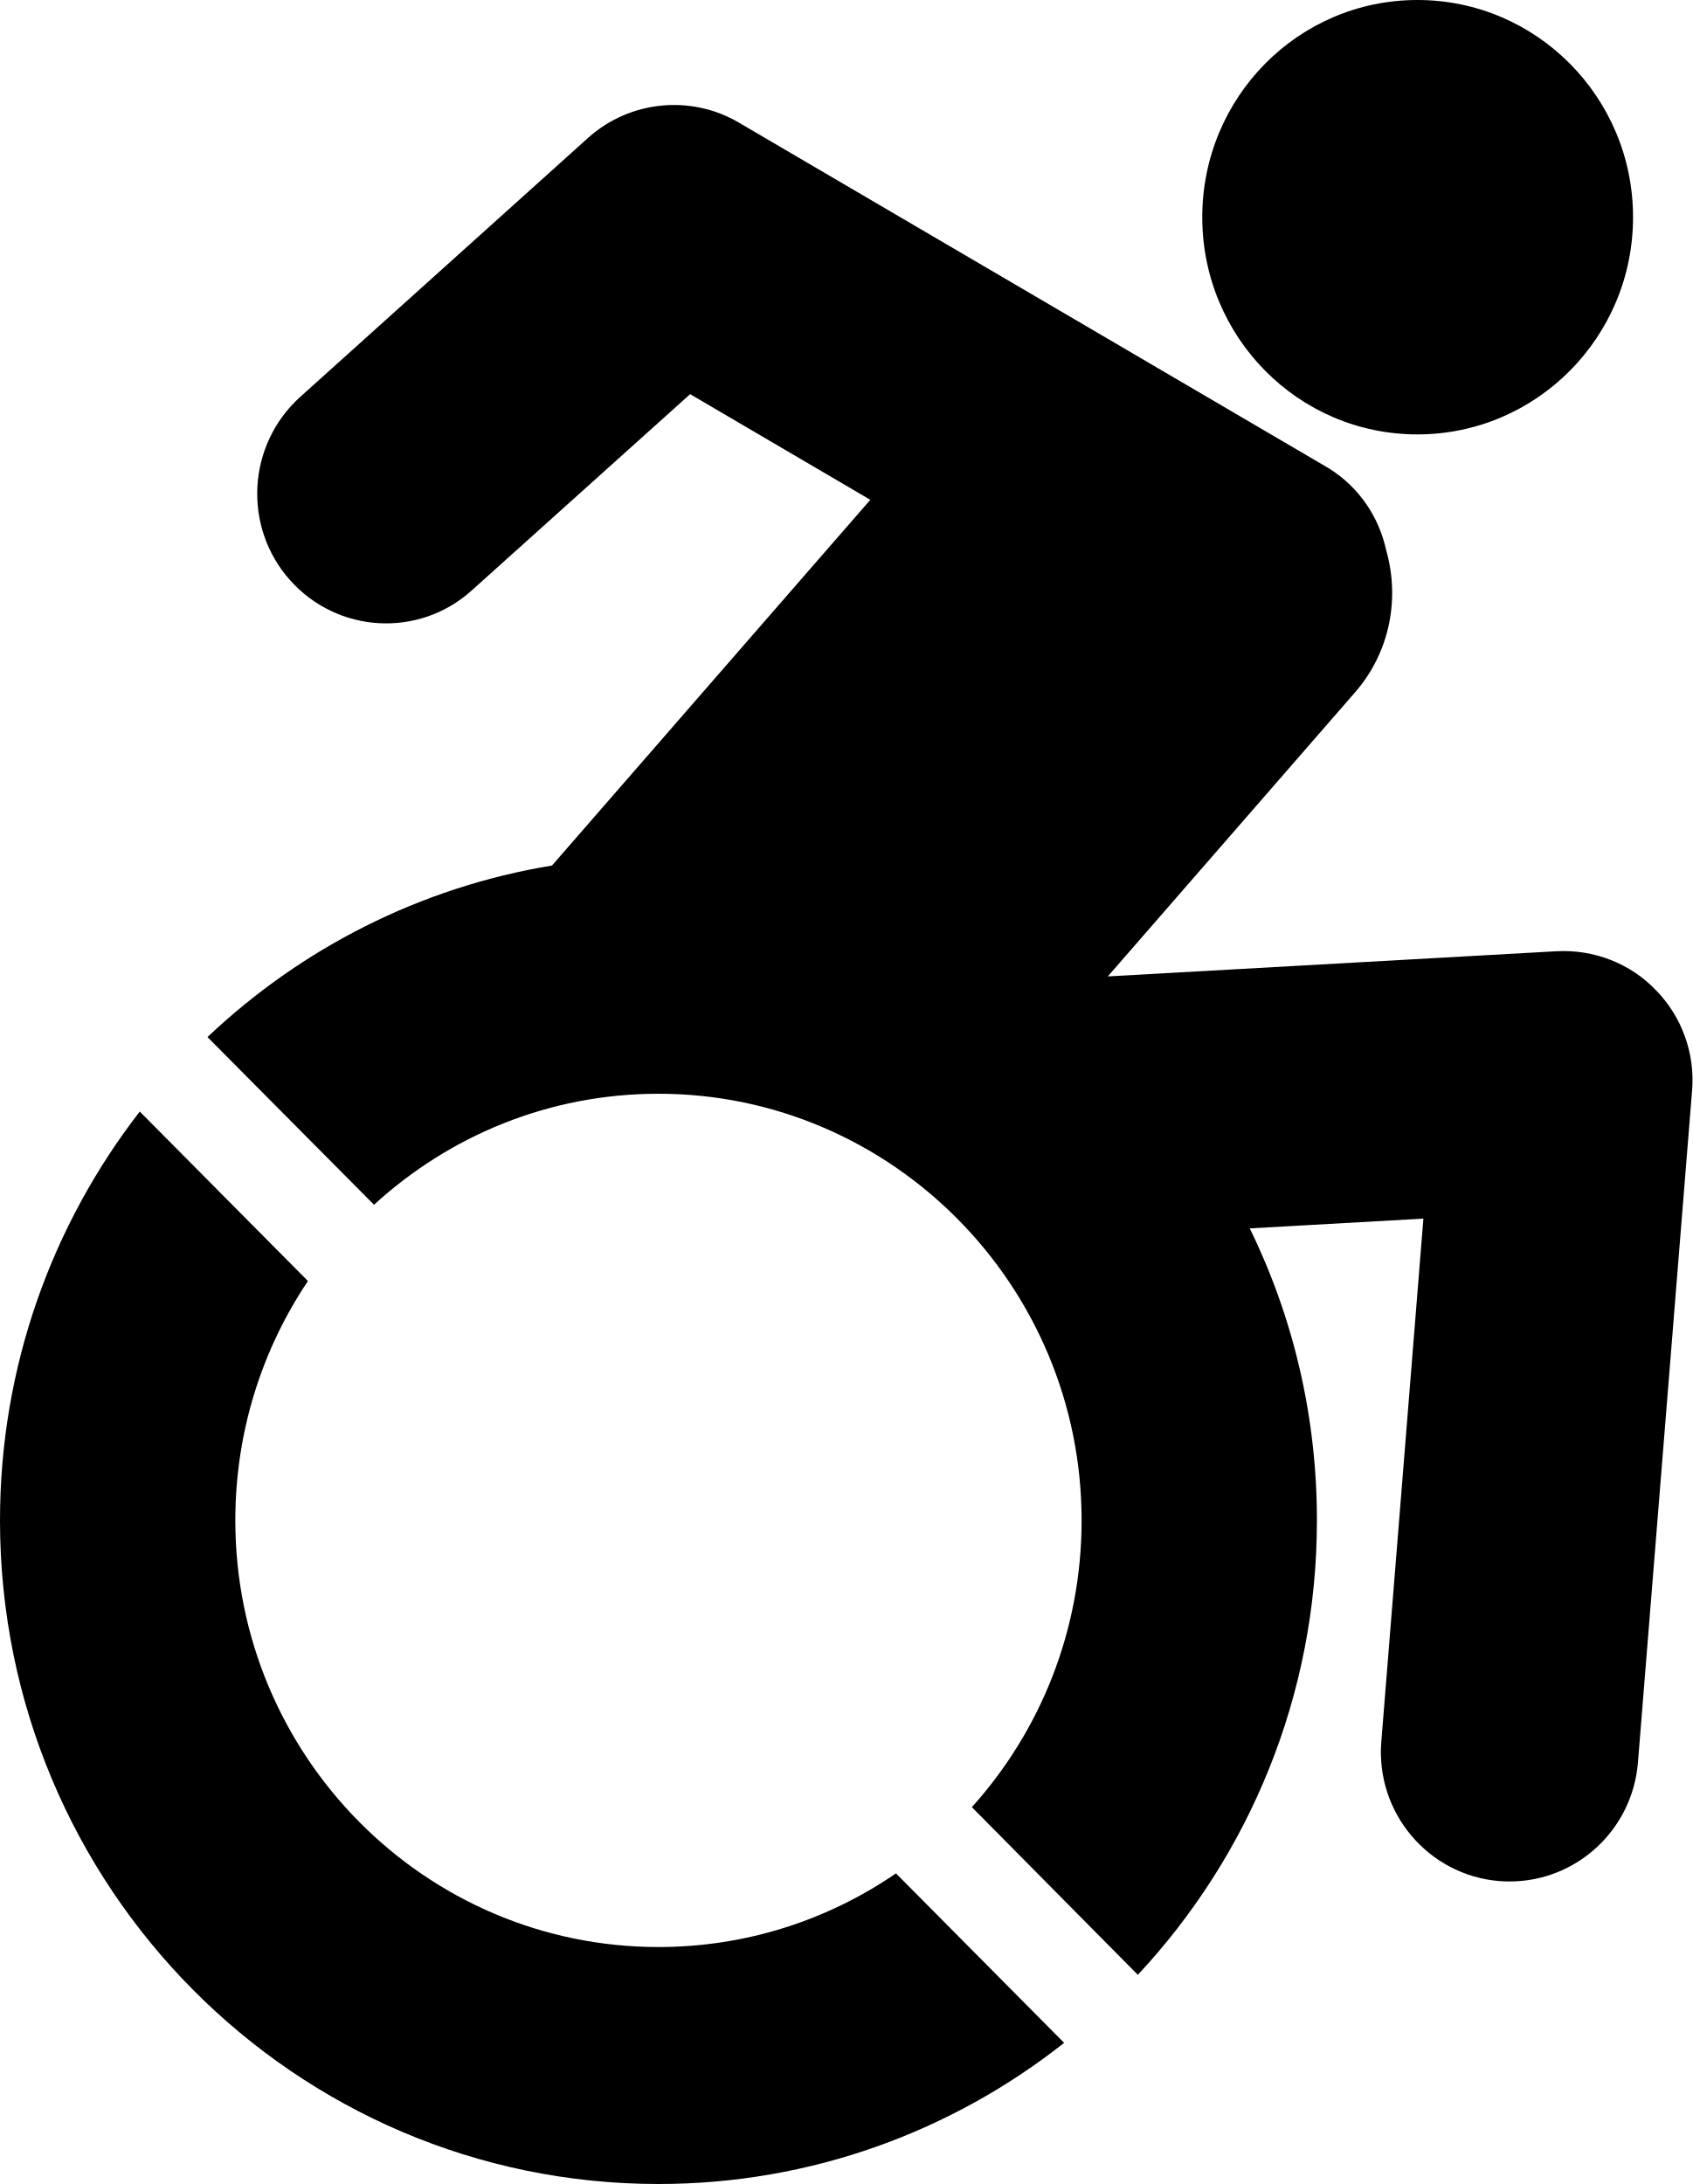
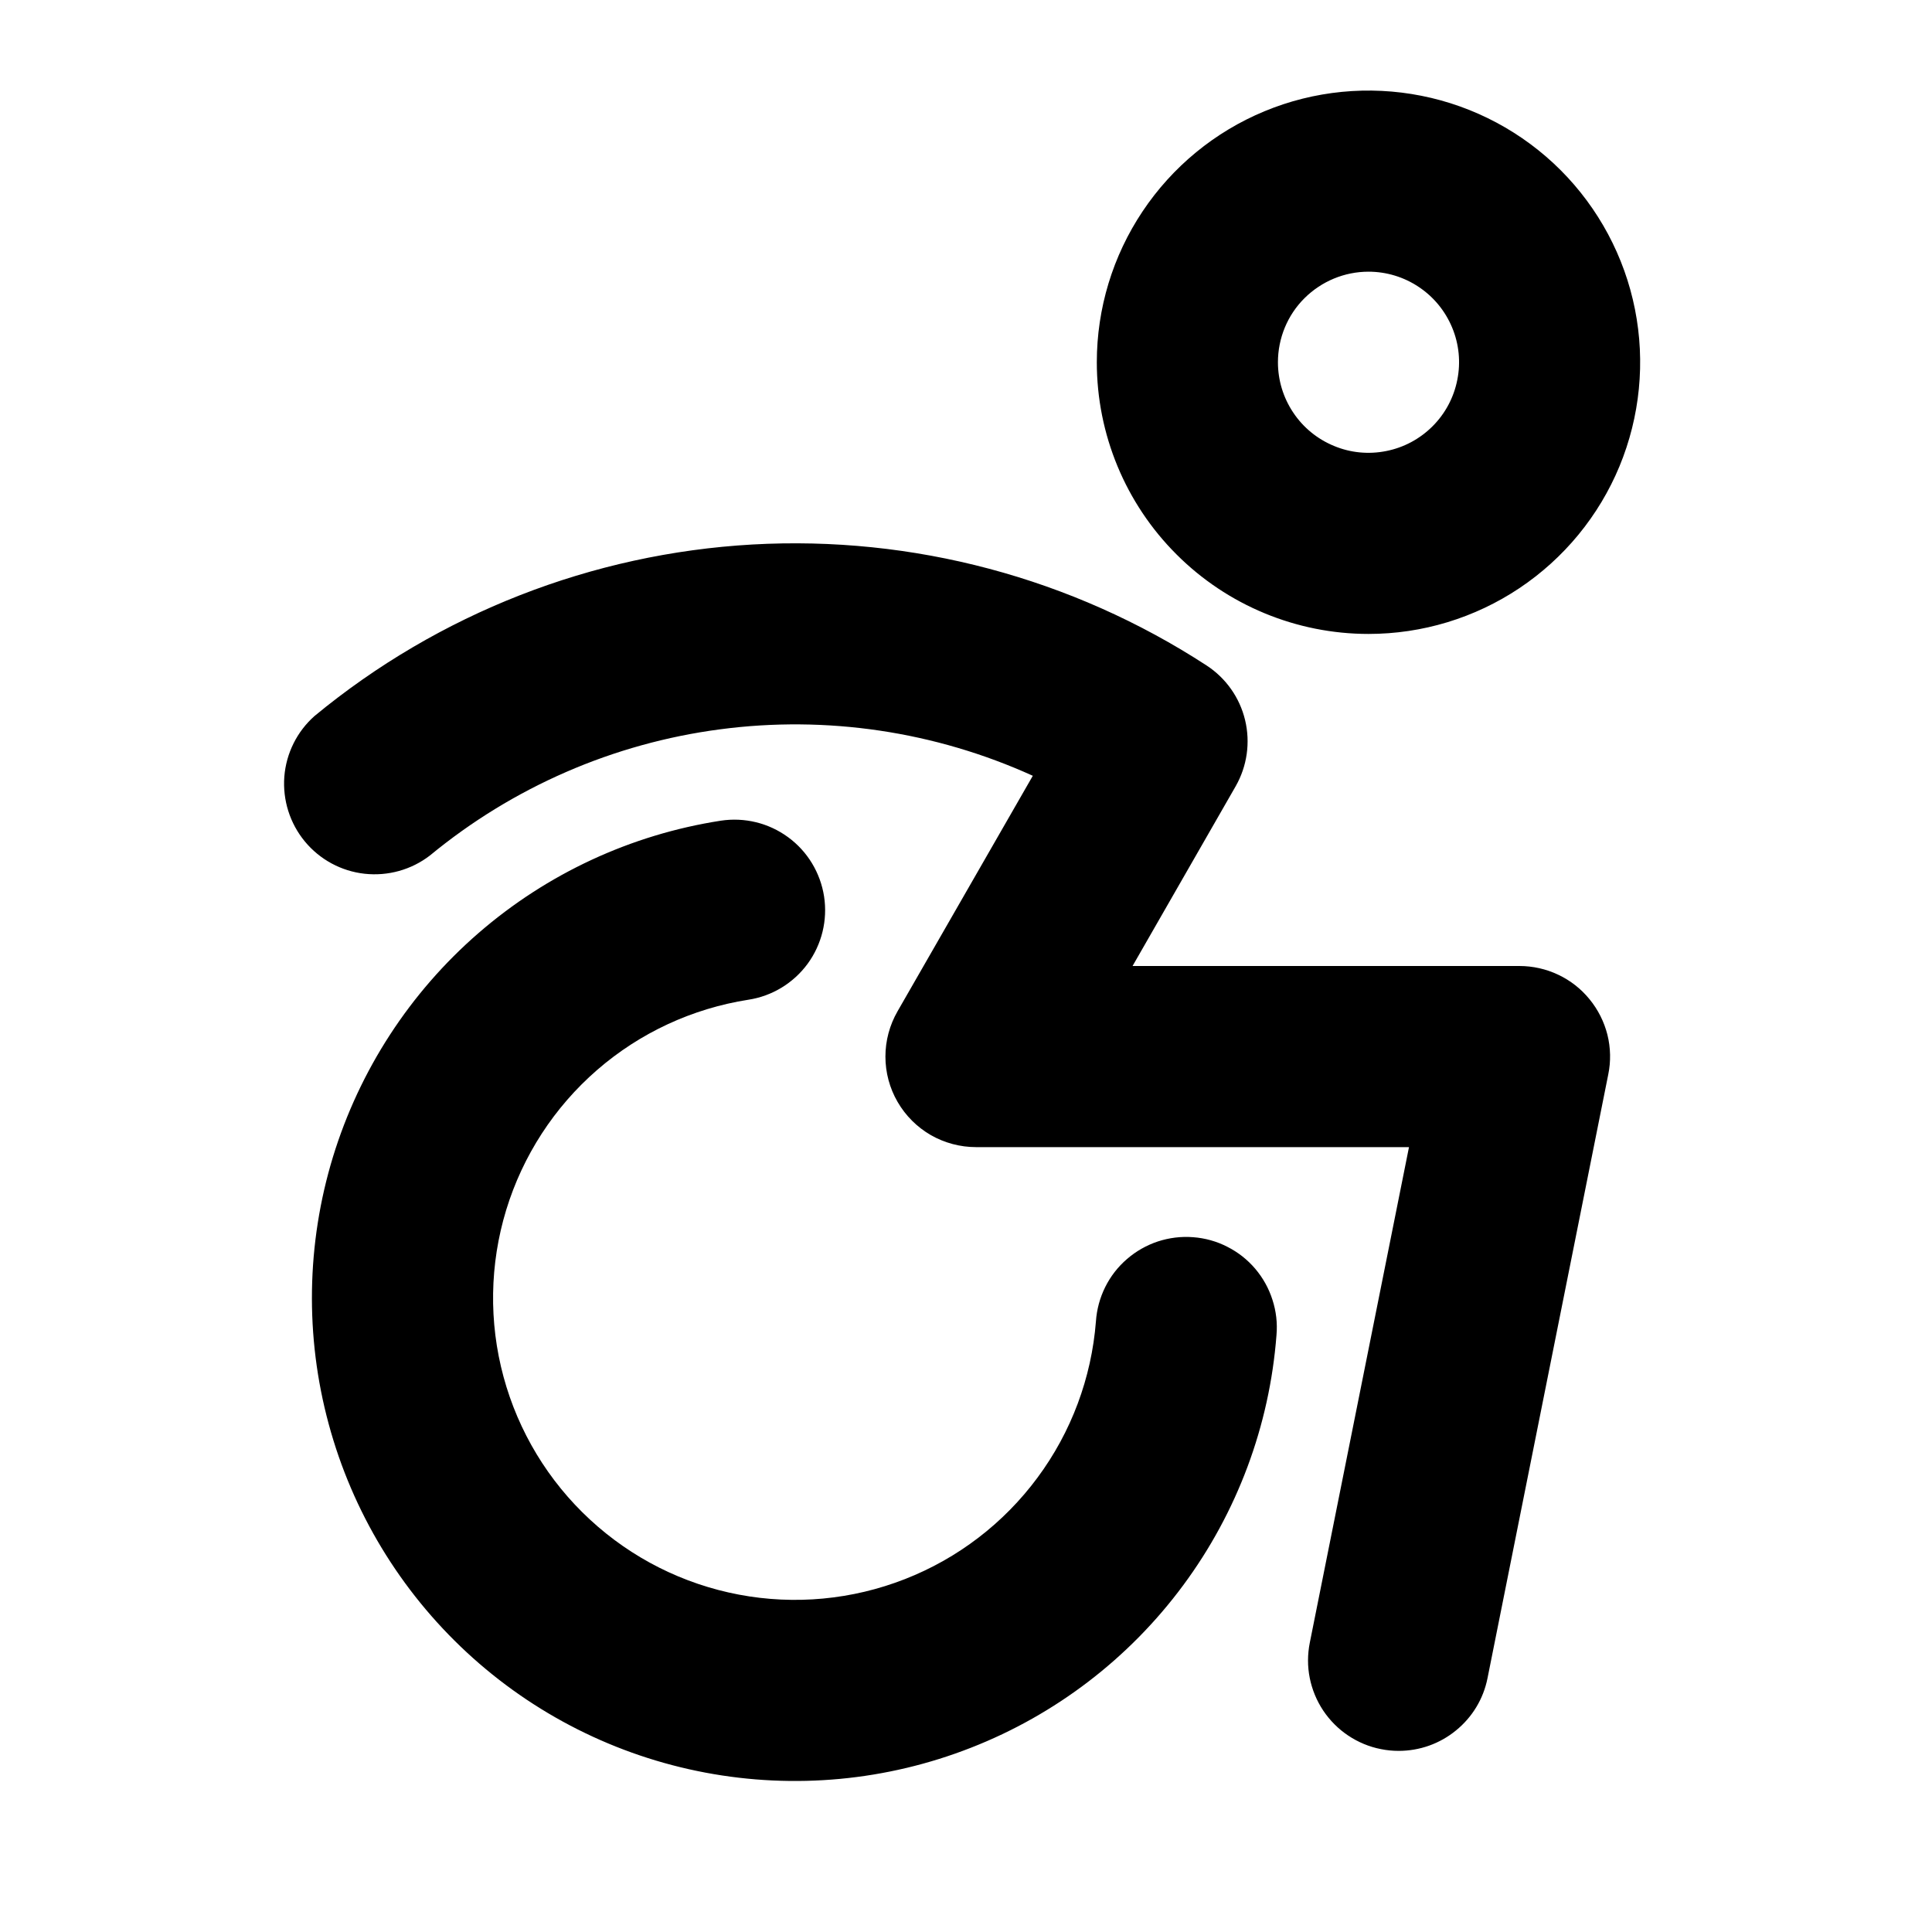
- <svg xmlns="http://www.w3.org/2000/svg" aria-hidden="true" focusable="false" width="31" height="40" viewBox="0 0 31 40">
-   <path d="M1311.33 360.136C1310.86 359.644 1310.19 359.385 1309.51 359.422L1301.29 359.883L1305.81 354.69C1306.46 353.95 1306.64 352.964 1306.39 352.083C1306.26 351.479 1305.9 350.929 1305.34 350.578C1305.32 350.566 1294.53 344.244 1294.53 344.244C1293.65 343.728 1292.53 343.842 1291.77 344.526L1286.5 349.268C1285.53 350.141 1285.44 351.643 1286.31 352.623C1287.18 353.602 1288.67 353.688 1289.64 352.814L1293.64 349.219L1296.94 351.154L1291.11 357.852C1288.69 358.25 1286.51 359.374 1284.8 360.994L1287.85 364.065C1289.23 362.803 1291.05 362.032 1293.06 362.032C1297.33 362.032 1300.81 365.538 1300.81 369.846C1300.81 371.866 1300.05 373.71 1298.8 375.098L1301.84 378.169C1303.87 375.994 1305.12 373.068 1305.12 369.846C1305.12 367.927 1304.68 366.112 1303.89 364.498L1307.07 364.319L1306.3 373.89C1306.19 375.198 1307.16 376.345 1308.46 376.452C1308.52 376.457 1308.59 376.459 1308.65 376.459C1309.87 376.459 1310.9 375.518 1311 374.276L1311.99 361.988C1312.05 361.303 1311.81 360.628 1311.33 360.136ZM1306.96 349.956C1309.14 349.956 1310.91 348.175 1310.91 345.978C1310.91 343.781 1309.14 342 1306.96 342C1304.78 342 1303.02 343.781 1303.02 345.978C1303.02 348.175 1304.78 349.956 1306.96 349.956ZM1293.06 377.66C1288.78 377.66 1285.31 374.155 1285.31 369.846C1285.31 368.223 1285.8 366.713 1286.64 365.462L1283.56 362.358C1281.96 364.422 1281 367.021 1281 369.846C1281 376.559 1286.4 382 1293.06 382C1295.86 382 1298.44 381.033 1300.49 379.415L1297.41 376.311C1296.17 377.162 1294.67 377.66 1293.06 377.66Z" transform="translate(-1281 -342)" />
+ <svg xmlns="http://www.w3.org/2000/svg" width="24" height="24" viewBox="0 0 24 24" fill="none">
+   <path d="M17 7.875C17.668 7.875 18.32 7.677 18.875 7.306C19.43 6.935 19.863 6.408 20.118 5.792C20.373 5.175 20.44 4.496 20.31 3.842C20.18 3.187 19.858 2.586 19.387 2.114C18.915 1.642 18.313 1.32 17.658 1.19C17.004 1.06 16.325 1.126 15.708 1.382C15.092 1.637 14.565 2.07 14.194 2.625C13.823 3.18 13.625 3.832 13.625 4.5C13.625 5.395 13.981 6.254 14.614 6.886C15.246 7.519 16.105 7.875 17 7.875ZM17 3.375C17.223 3.375 17.44 3.441 17.625 3.565C17.81 3.688 17.954 3.864 18.039 4.069C18.125 4.275 18.147 4.501 18.103 4.719C18.06 4.938 17.953 5.138 17.796 5.295C17.638 5.453 17.438 5.56 17.22 5.603C17.001 5.647 16.775 5.625 16.57 5.539C16.364 5.454 16.188 5.31 16.065 5.125C15.941 4.94 15.875 4.723 15.875 4.5C15.875 4.202 15.993 3.915 16.204 3.705C16.416 3.494 16.702 3.375 17 3.375ZM19.745 12.412C19.851 12.541 19.927 12.692 19.968 12.854C20.008 13.016 20.012 13.185 19.978 13.349L18.478 20.849C18.427 21.104 18.289 21.332 18.087 21.496C17.886 21.661 17.635 21.75 17.375 21.75C17.301 21.75 17.227 21.743 17.154 21.728C17.009 21.7 16.871 21.642 16.748 21.56C16.625 21.478 16.52 21.372 16.438 21.25C16.356 21.127 16.299 20.989 16.27 20.844C16.241 20.699 16.242 20.55 16.271 20.405L17.503 14.25H12.125C11.928 14.25 11.733 14.198 11.562 14.1C11.391 14.001 11.249 13.859 11.15 13.688C11.051 13.517 10.999 13.323 10.999 13.125C10.999 12.928 11.051 12.734 11.15 12.562L12.83 9.637C11.614 9.085 10.268 8.885 8.944 9.06C7.62 9.234 6.372 9.777 5.341 10.627C5.11 10.805 4.819 10.886 4.529 10.854C4.239 10.822 3.973 10.678 3.787 10.453C3.601 10.228 3.51 9.939 3.532 9.648C3.555 9.357 3.69 9.086 3.909 8.893C5.448 7.623 7.353 6.877 9.346 6.764C11.339 6.652 13.316 7.178 14.989 8.267C15.229 8.424 15.4 8.666 15.467 8.945C15.534 9.224 15.492 9.518 15.35 9.767L14.069 12H18.875C19.041 12 19.206 12.037 19.356 12.108C19.507 12.179 19.64 12.283 19.745 12.412ZM15.857 16.585C15.771 17.71 15.369 18.787 14.698 19.693C14.027 20.6 13.114 21.299 12.064 21.71C11.014 22.122 9.87 22.229 8.762 22.02C7.654 21.811 6.627 21.294 5.799 20.527C4.972 19.761 4.377 18.778 4.083 17.689C3.788 16.6 3.807 15.451 4.136 14.372C4.466 13.294 5.092 12.33 5.944 11.591C6.796 10.852 7.839 10.368 8.953 10.195C9.248 10.15 9.549 10.223 9.79 10.4C10.031 10.576 10.191 10.841 10.237 11.136C10.282 11.431 10.209 11.731 10.033 11.972C9.856 12.213 9.591 12.374 9.297 12.419C8.6 12.528 7.949 12.83 7.417 13.292C6.885 13.754 6.494 14.357 6.288 15.031C6.083 15.704 6.071 16.423 6.255 17.103C6.439 17.783 6.811 18.398 7.328 18.876C7.845 19.355 8.486 19.678 9.179 19.809C9.871 19.94 10.586 19.873 11.242 19.616C11.899 19.359 12.469 18.922 12.888 18.356C13.308 17.79 13.559 17.117 13.614 16.415C13.624 16.267 13.663 16.122 13.729 15.989C13.795 15.856 13.887 15.737 14 15.64C14.112 15.543 14.242 15.469 14.383 15.422C14.524 15.376 14.673 15.357 14.822 15.369C14.97 15.38 15.114 15.42 15.246 15.488C15.379 15.555 15.497 15.648 15.593 15.761C15.689 15.874 15.762 16.005 15.807 16.147C15.853 16.288 15.87 16.437 15.857 16.585Z" fill="black" />
</svg>
